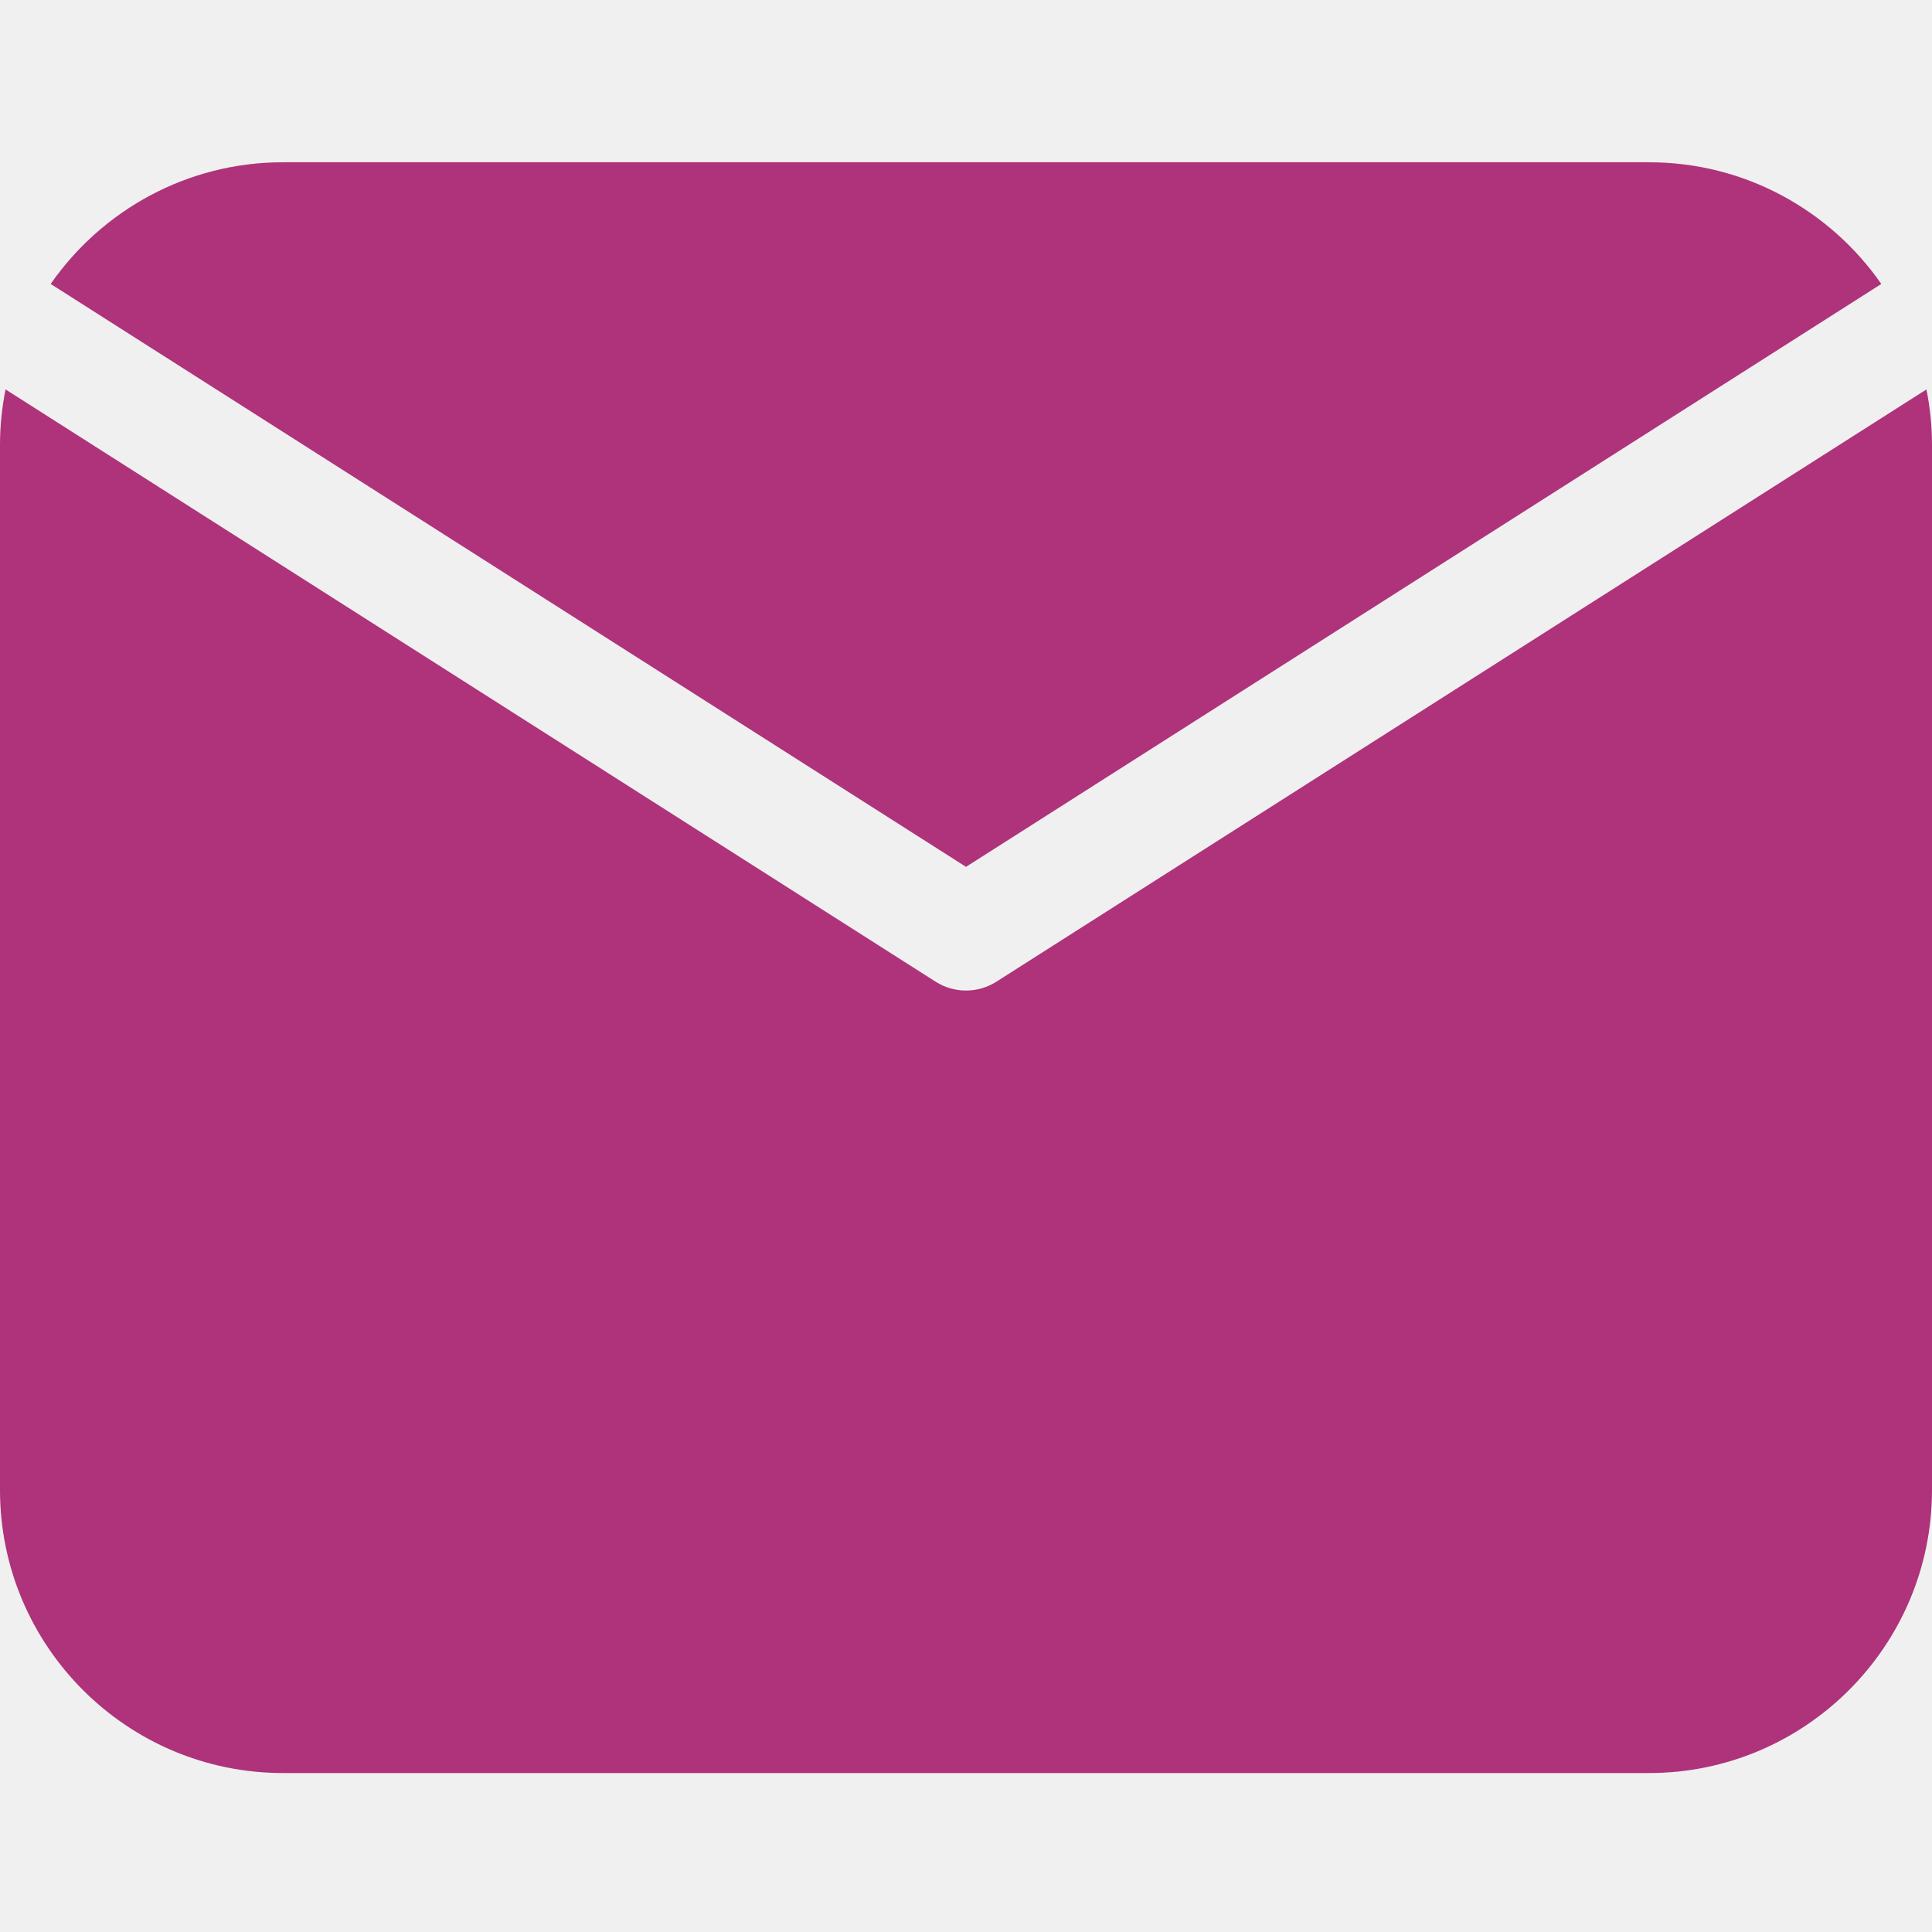
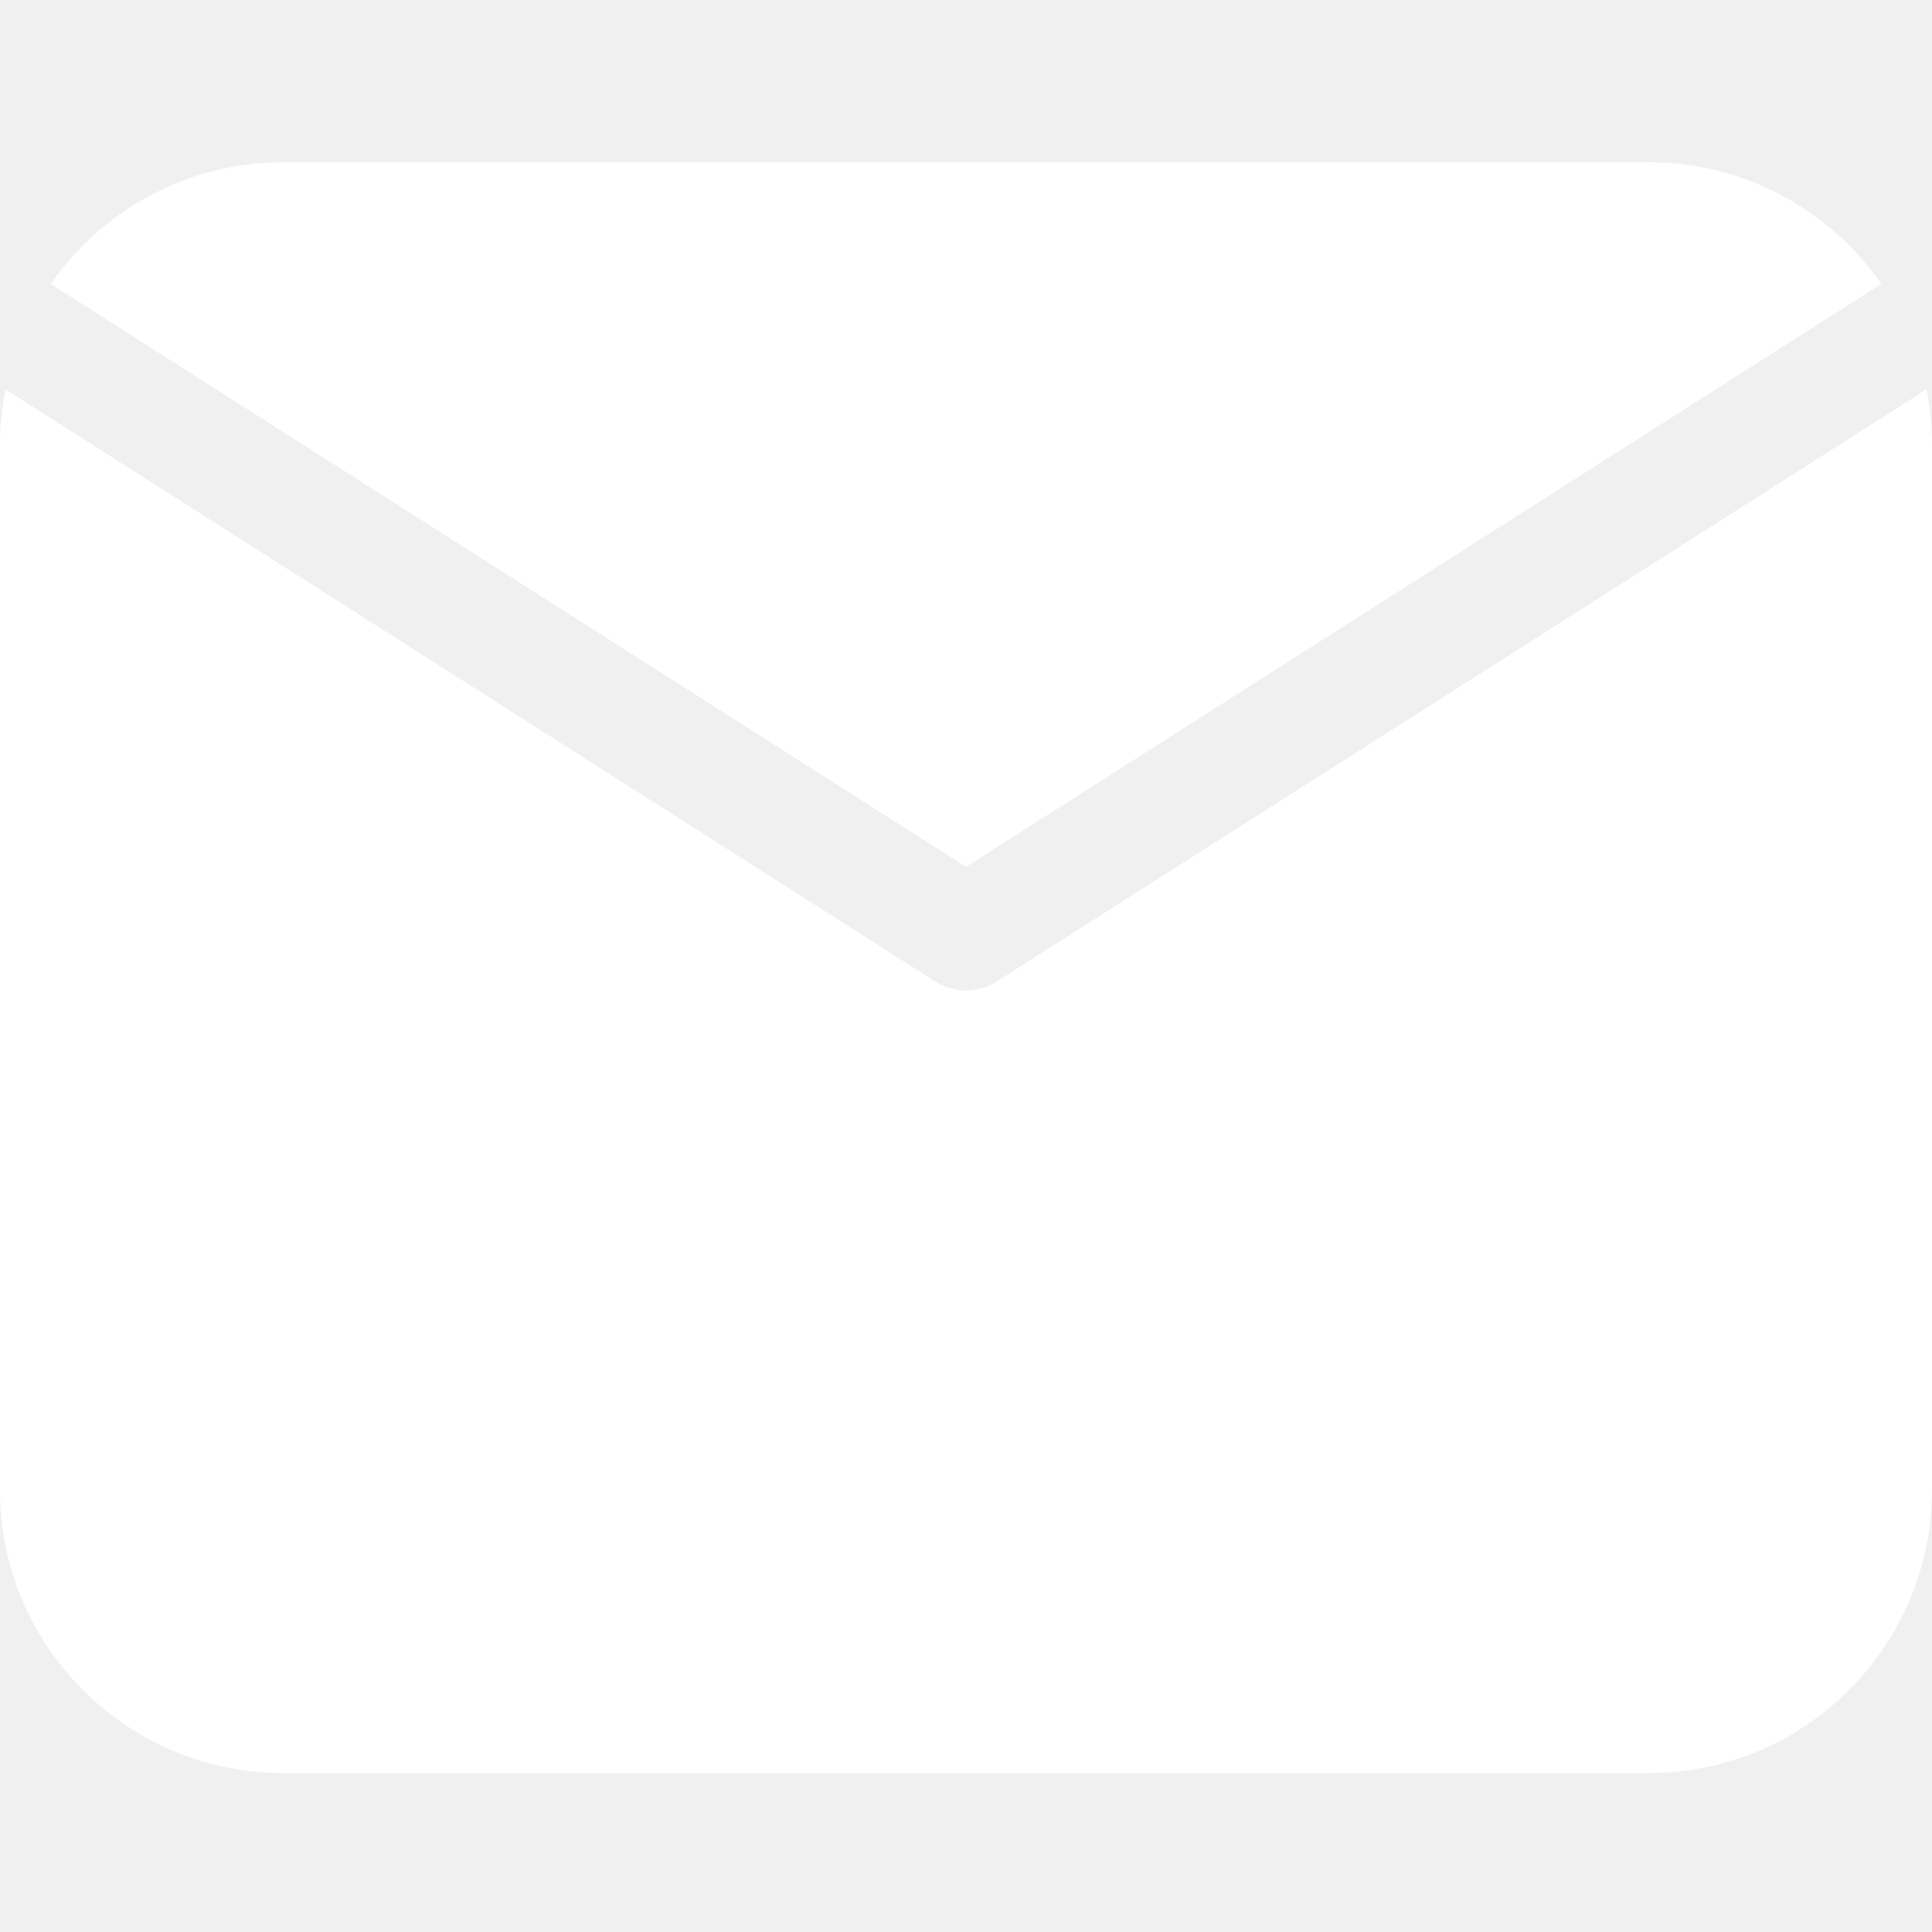
- <svg xmlns="http://www.w3.org/2000/svg" height="512pt" fill="#AE337A" viewBox="0 -43 512 512" width="512pt">
+ <svg xmlns="http://www.w3.org/2000/svg" height="512pt" fill="#fff" viewBox="0 -43 512 512" width="512pt">
  <path d="m256 186.723 242.57-154.473c-13.559-19.473-36.094-32.25-61.57-32.25h-362c-25.477 0-48.012 12.777-61.57 32.25zm0 0" />
  <path d="m264.059 217.156c-2.461 1.566-5.258 2.348-8.059 2.348s-5.602-.781-8.059-2.348l-246.469-156.953c-.961 4.785-1.473 9.73-1.473 14.797v276.875c0 41.355 33.645 75 75 75h362c41.355 0 75-33.645 75-75v-276.875c0-5.066-.512-10.012-1.473-14.797zm0 0" />
</svg>
